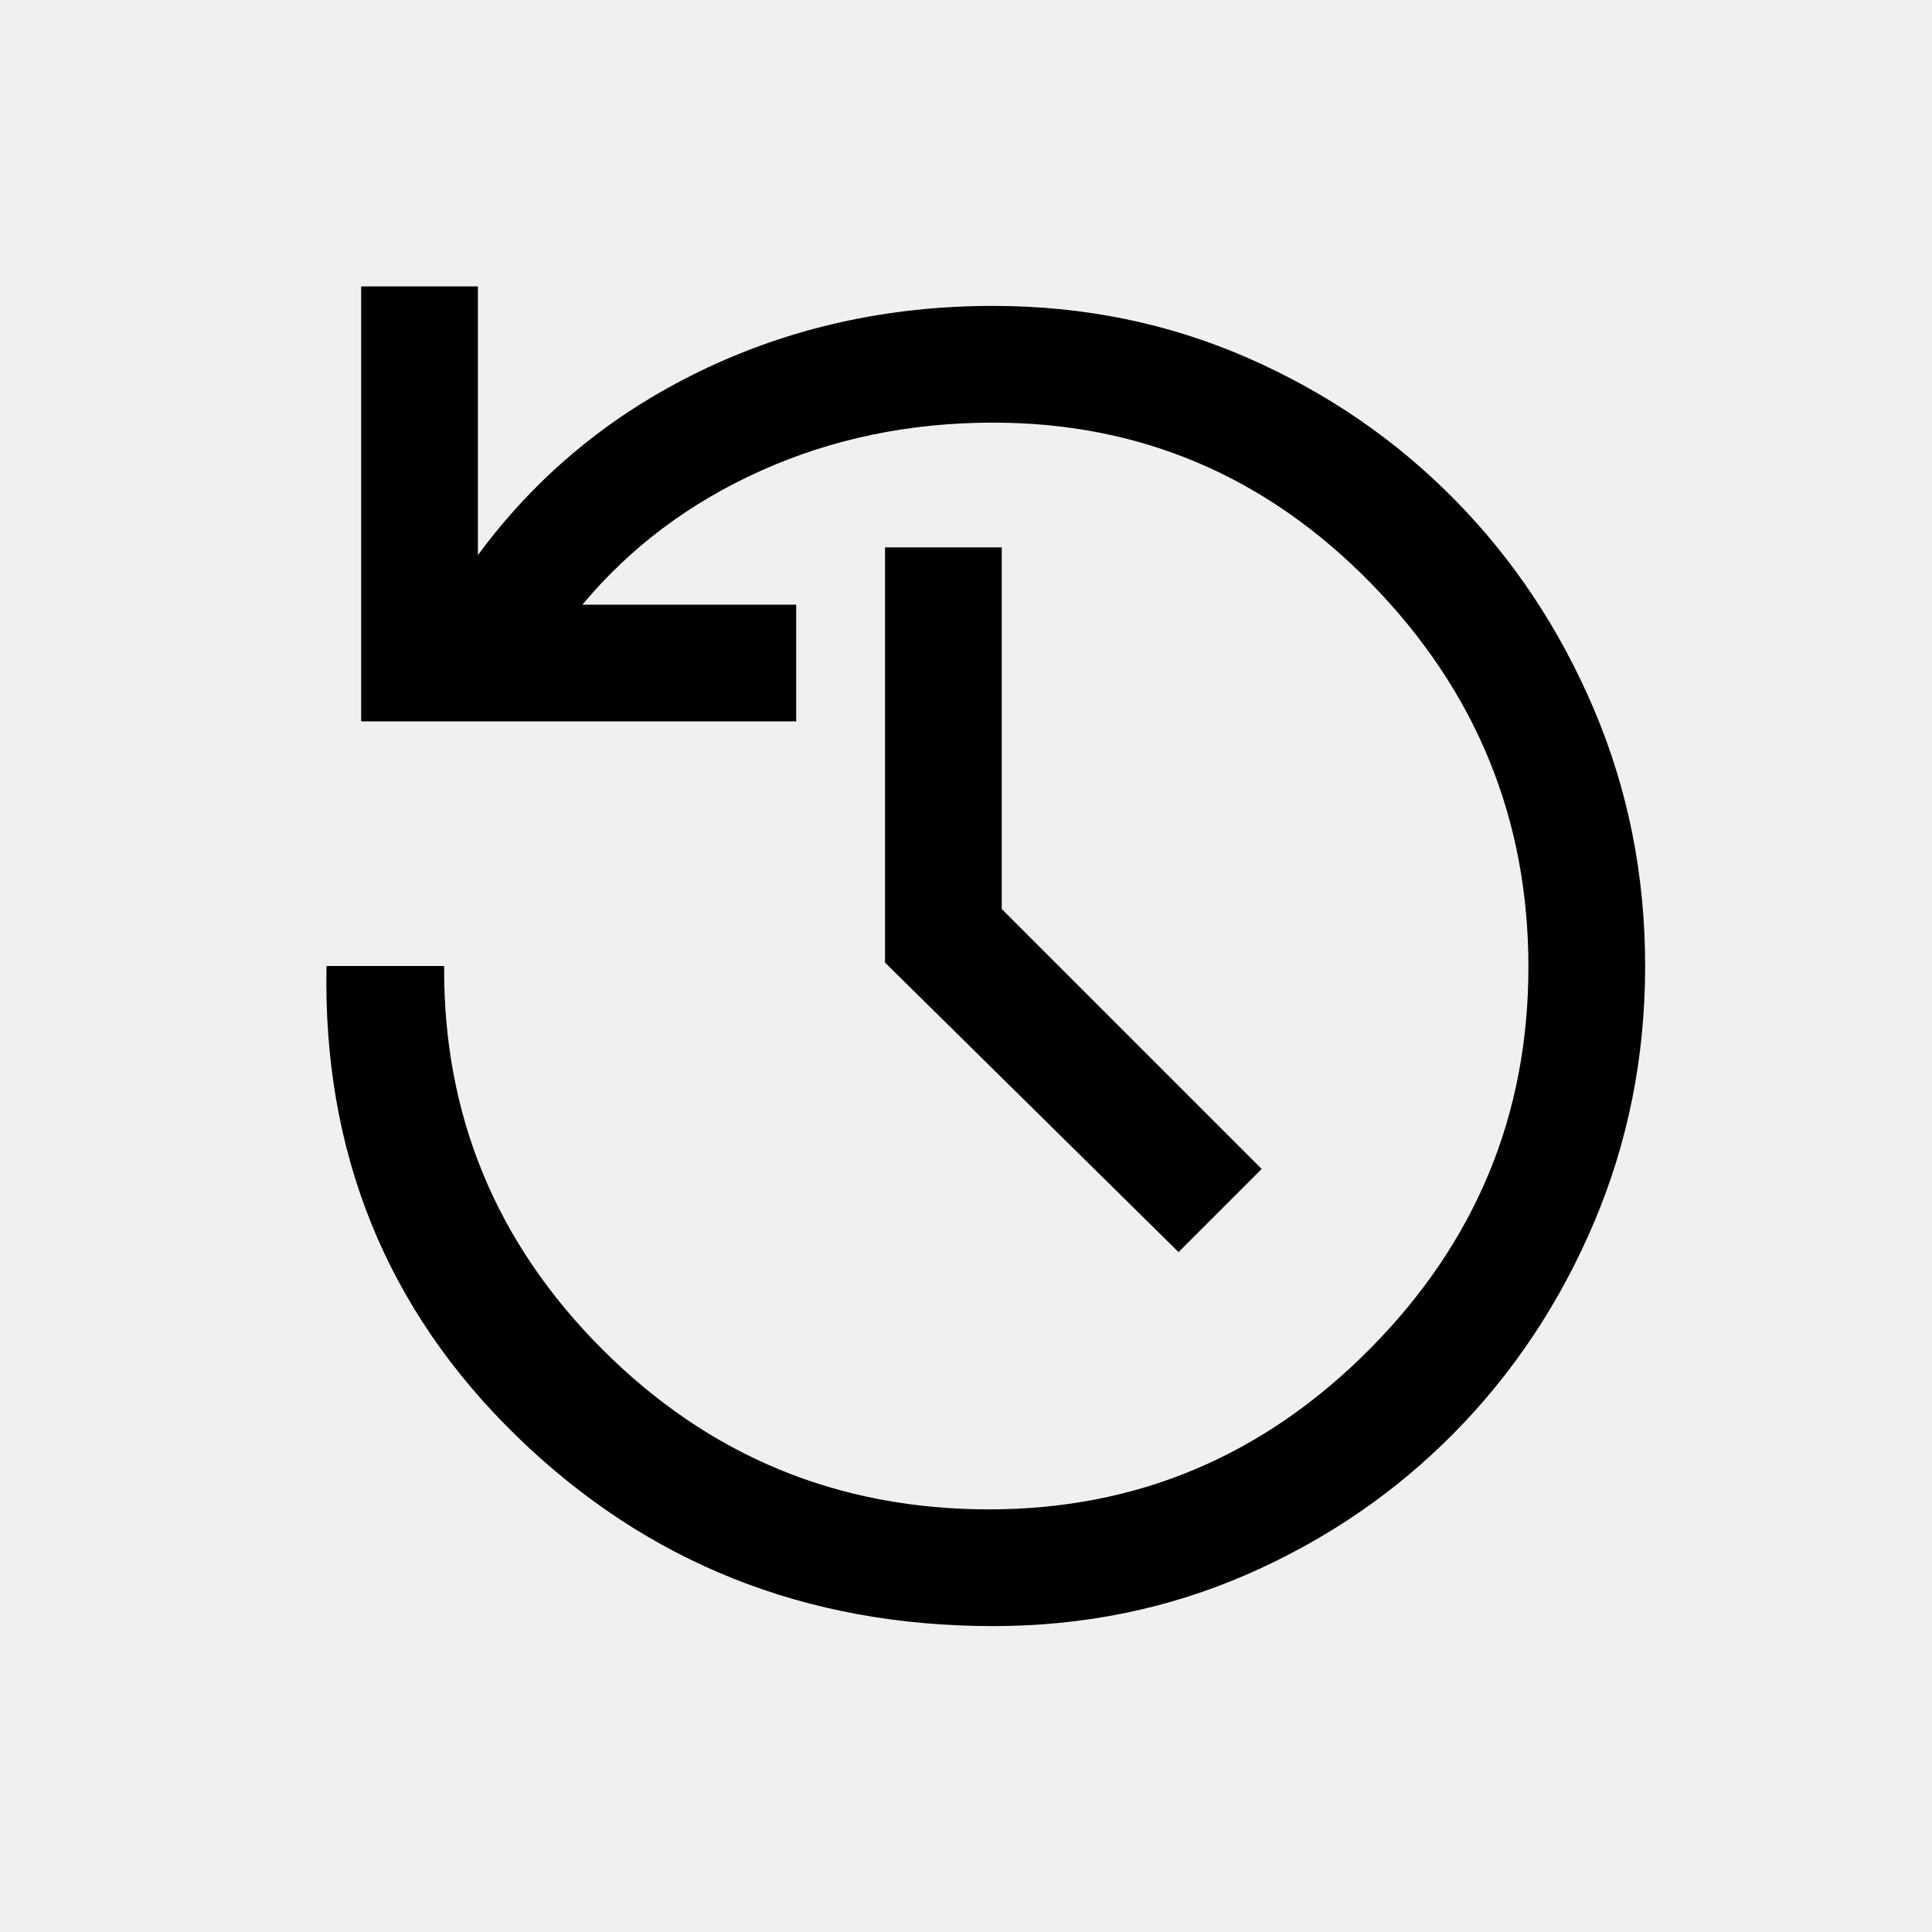
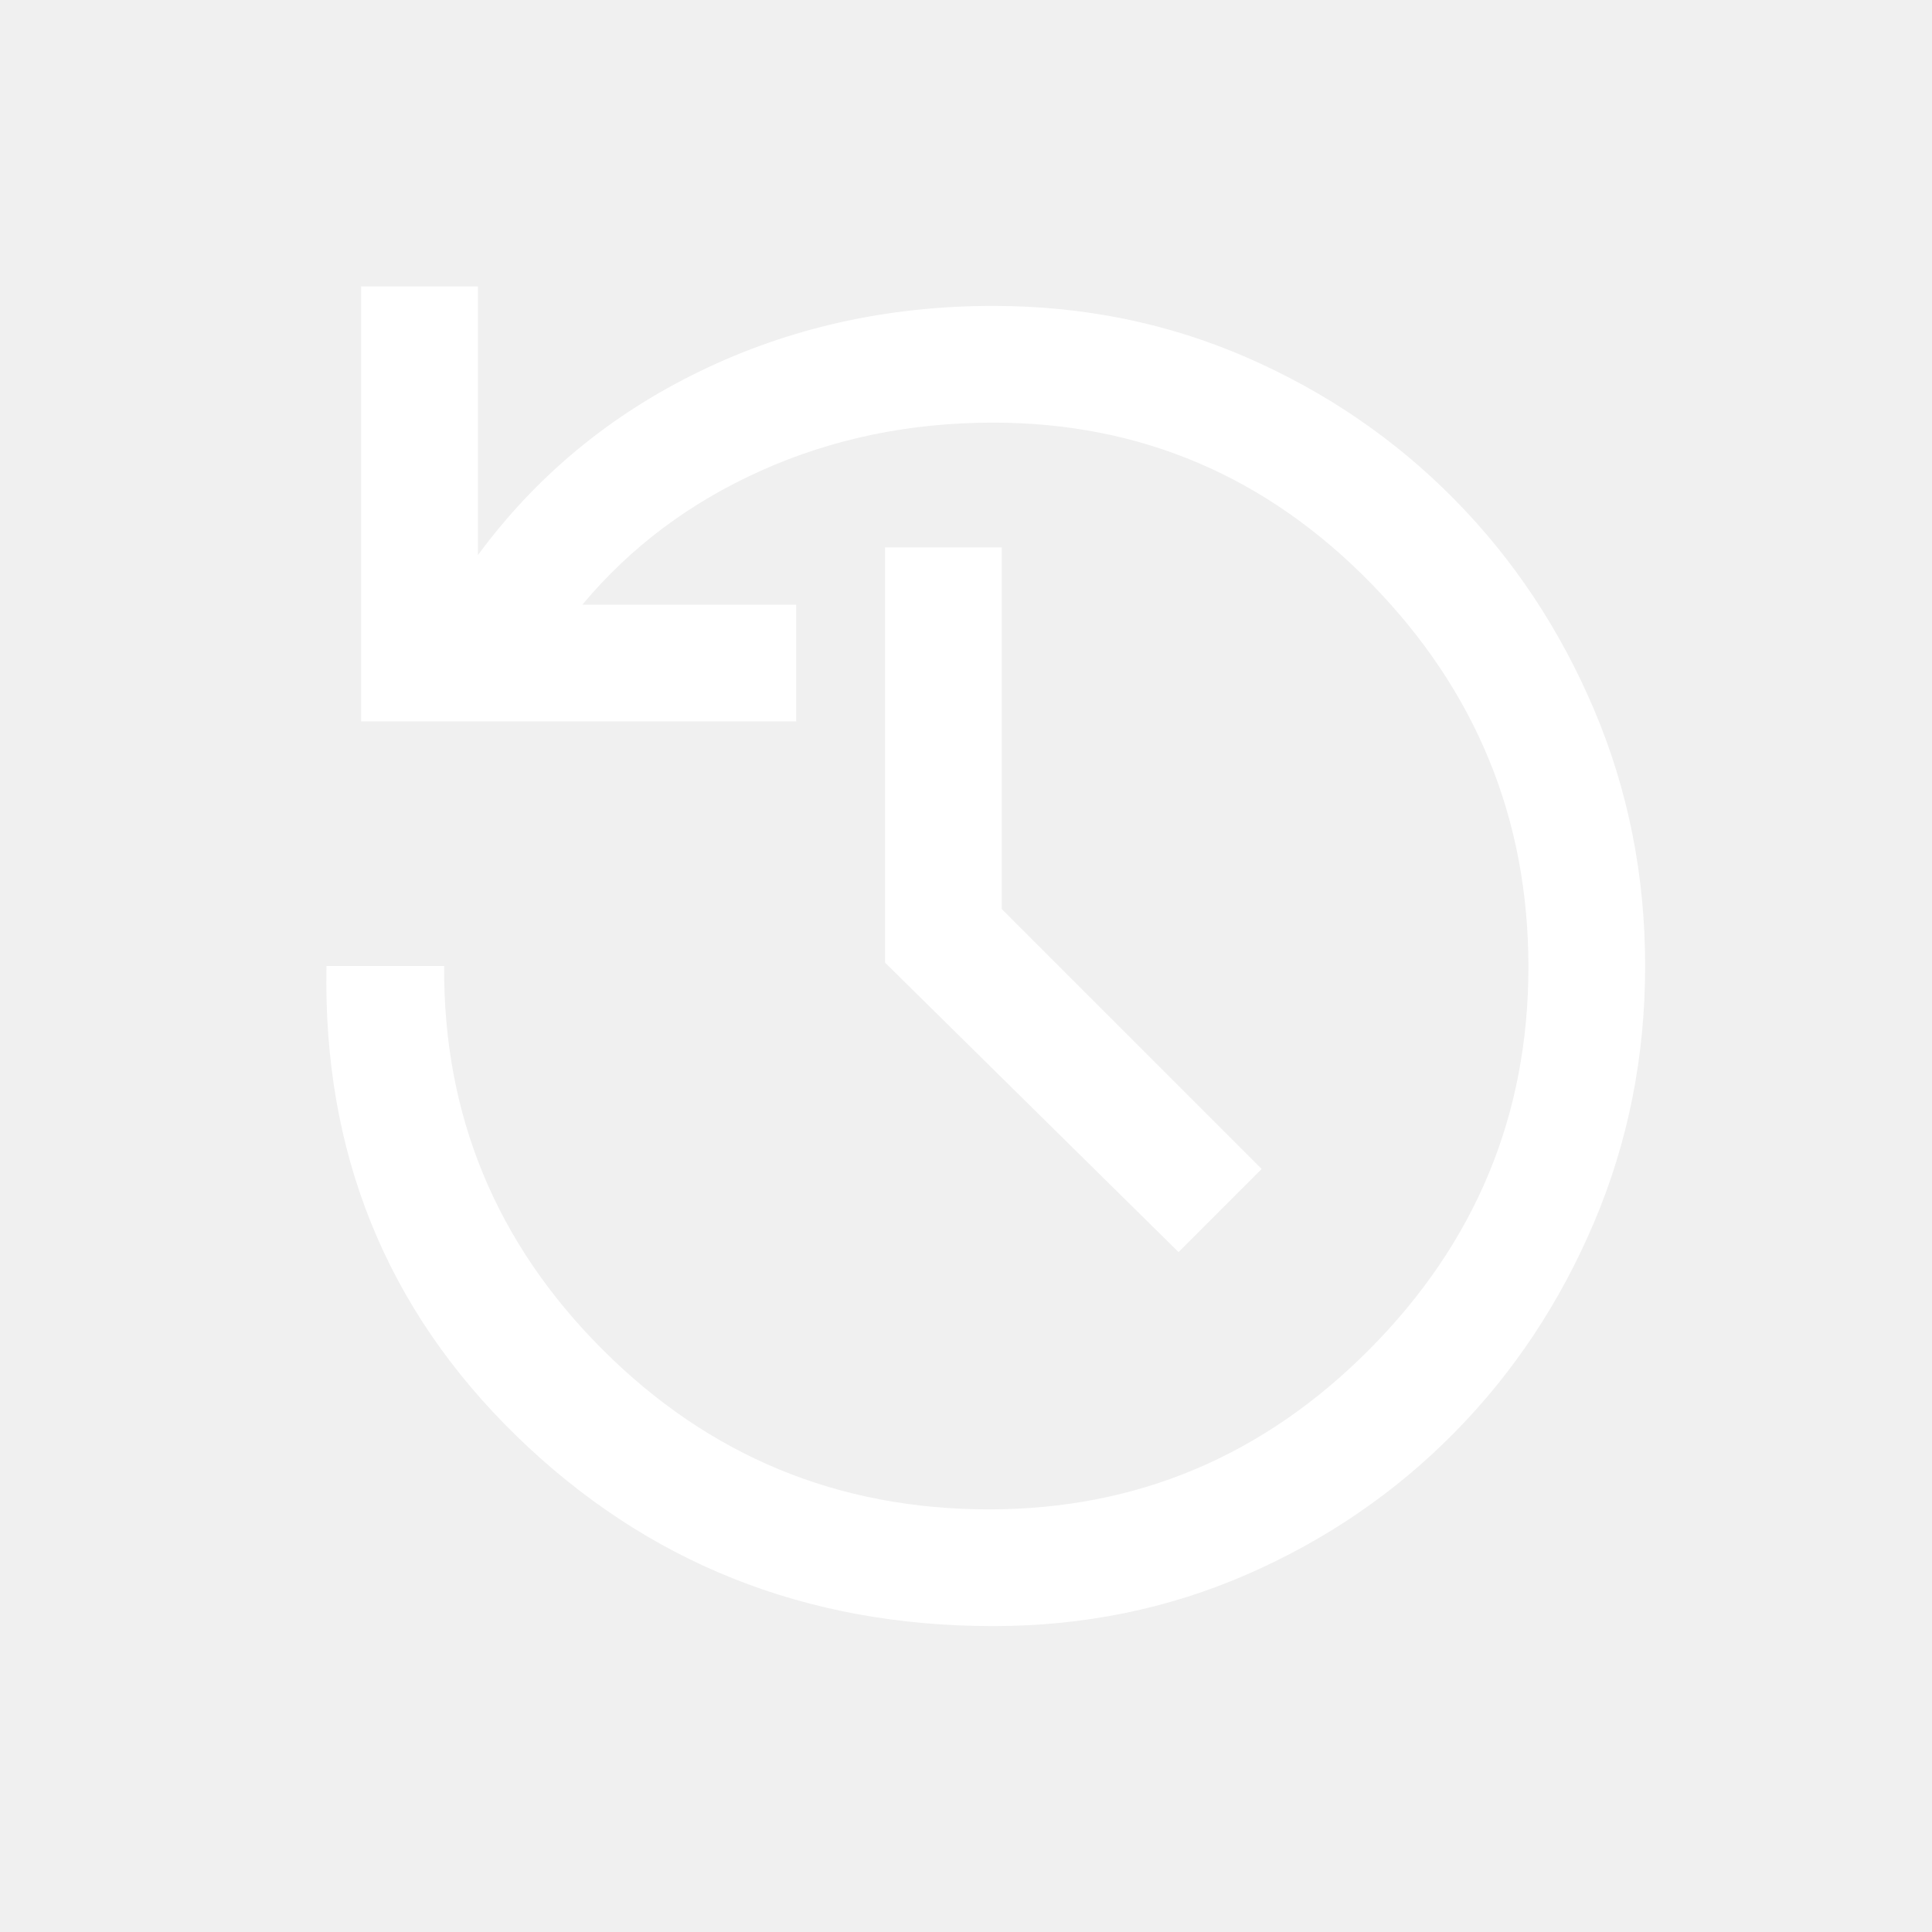
<svg xmlns="http://www.w3.org/2000/svg" height="20" viewBox="0 -960 960 960" width="20">
+   <style>svg{fill:#ffffff}</style>
  <path d="M493.462-152q-139.847 0-236.924-94.577T162.231-480h58.461Q220-368.769 299.427-289.385 378.855-210 491.462-210q110 0 189-79.5t79-190q0-110.5-78.083-190.5-78.082-80-187.917-80-62.014 0-115.208 23.831-53.193 23.831-88.869 66.631h106.23v58H179.461v-216.154h58v133.538q43.385-58.923 110.36-91.385Q414.796-808 493.462-808q67.371 0 126.292 25.738 58.92 25.739 102.959 70.43 44.038 44.691 69.394 104.492 25.355 59.801 25.355 127.34t-25.355 127.34q-25.356 59.801-69.394 104.492-44.039 44.691-102.959 70.43Q560.833-152 493.462-152Zm92.153-185.846L439.769-481.692V-688h58v179.692l129.154 129.154-41.308 41.308Z" />
</svg>
